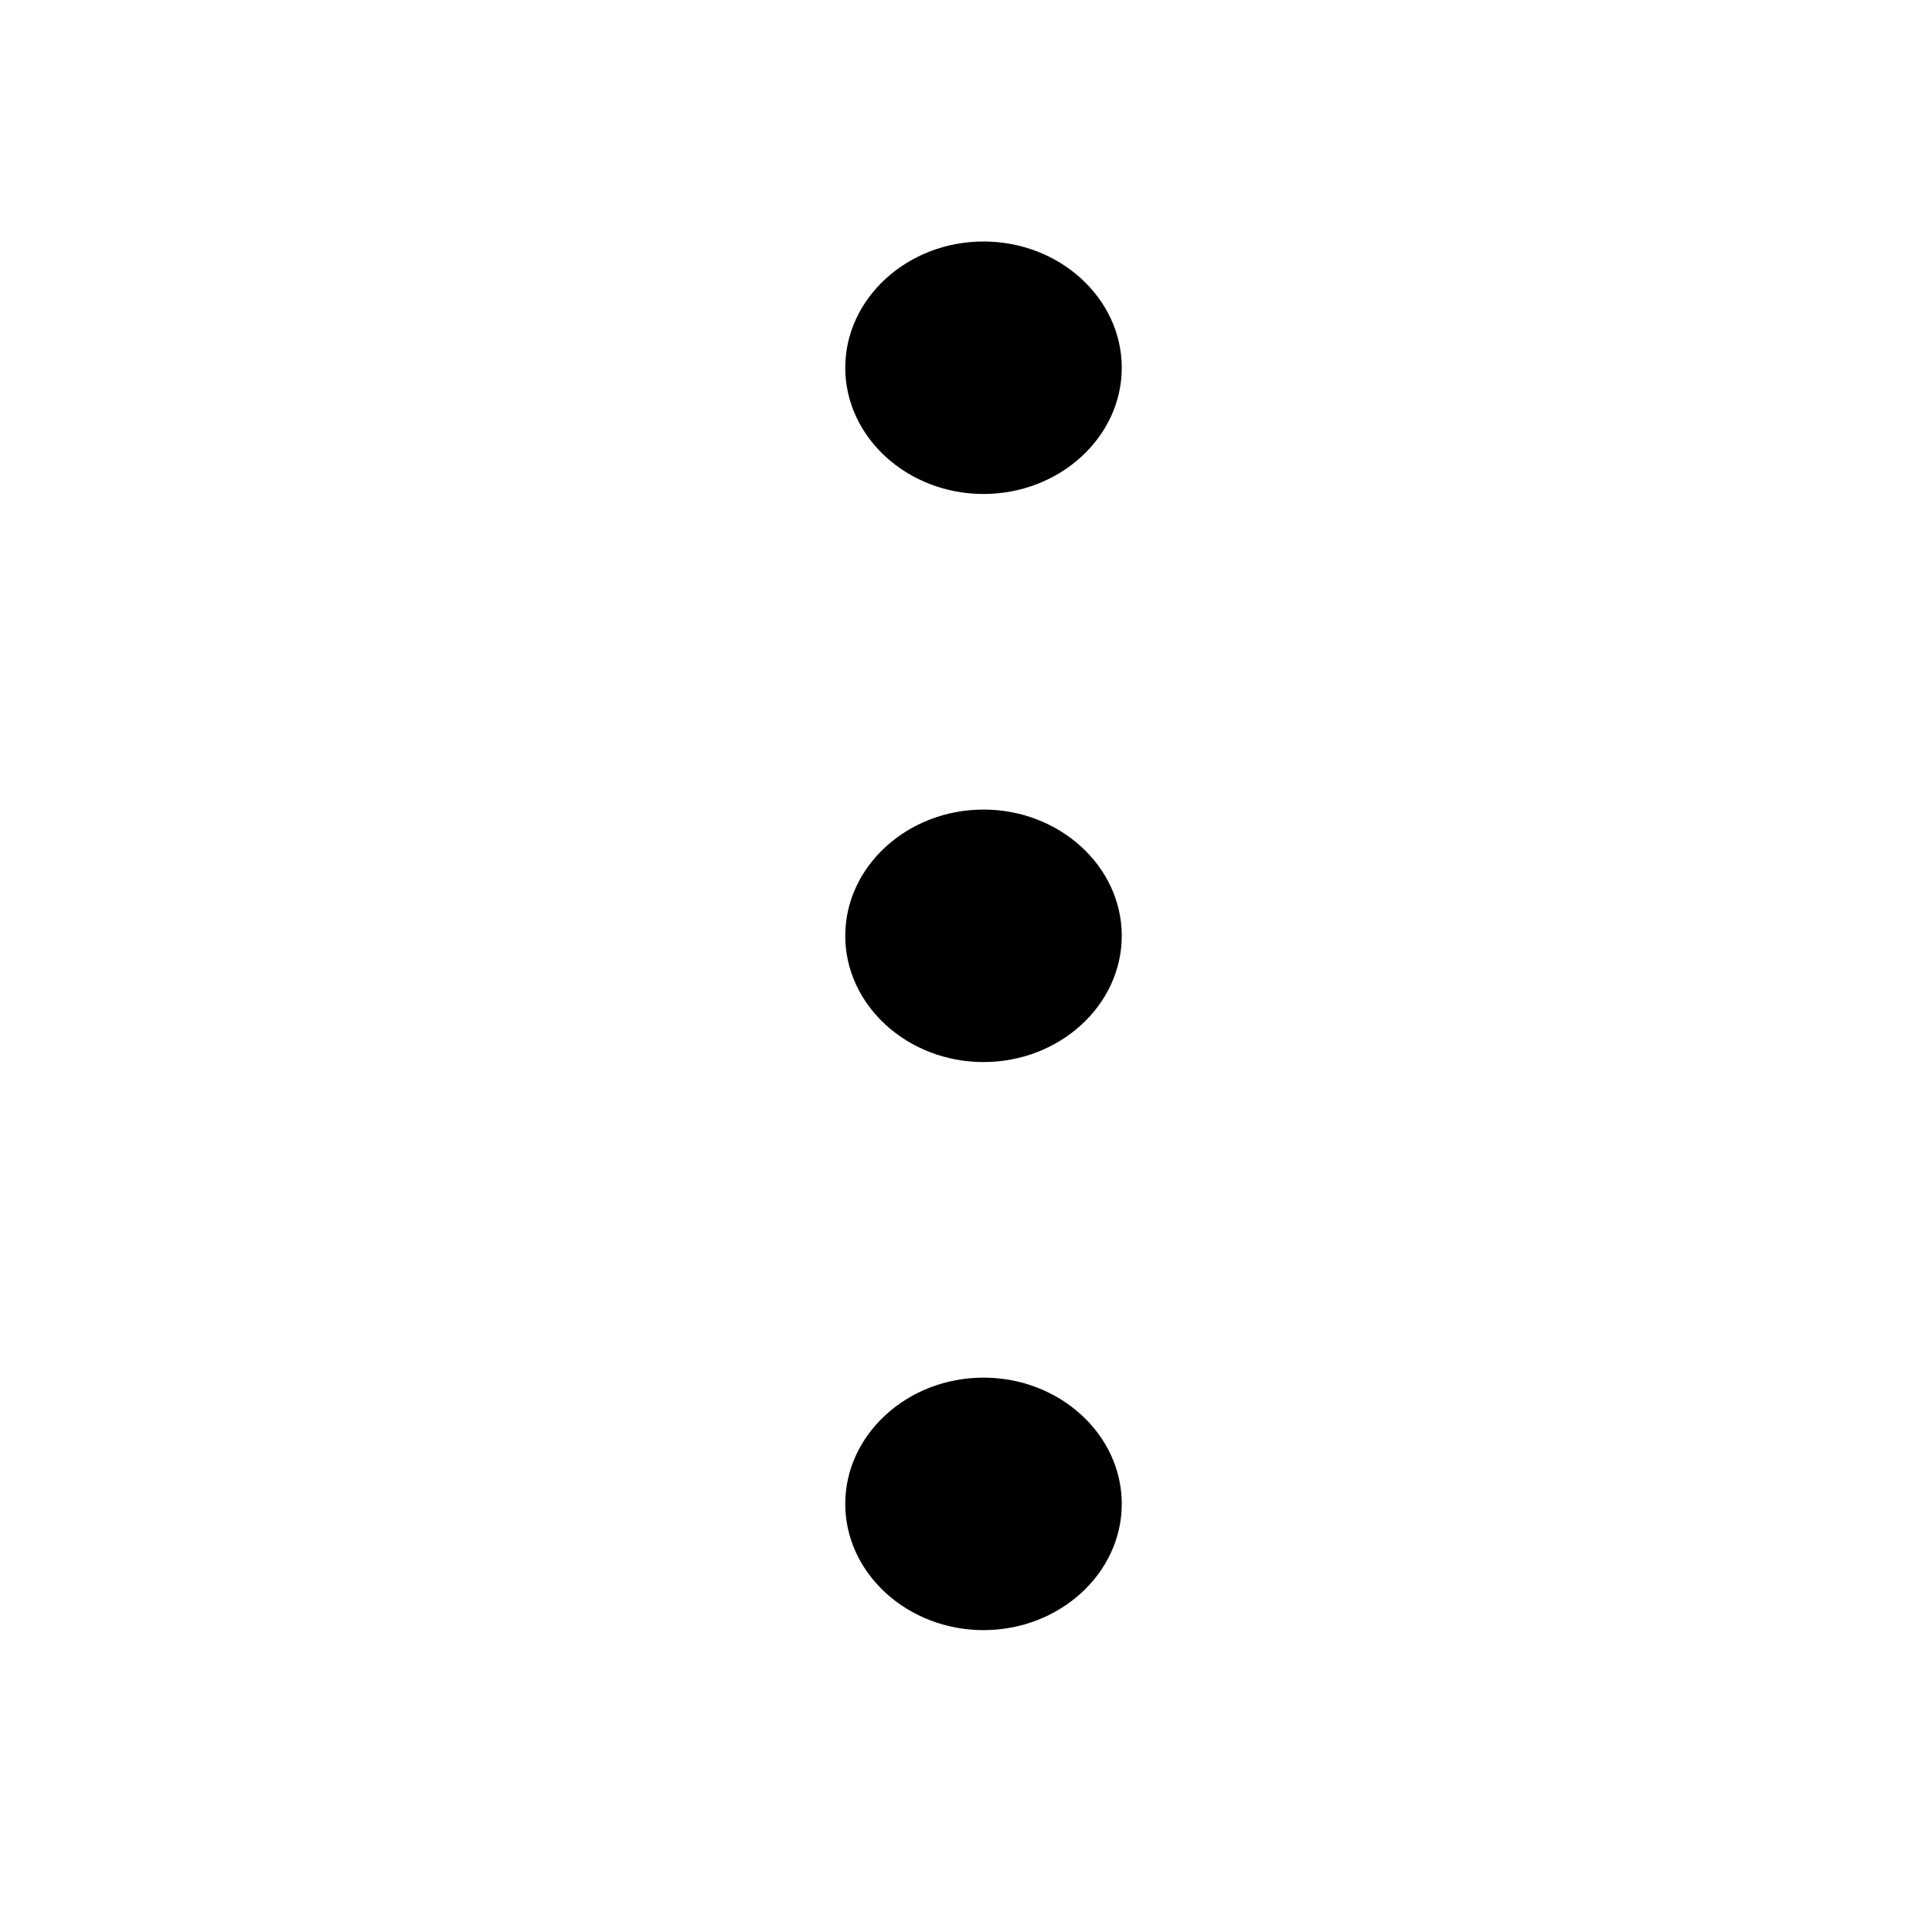
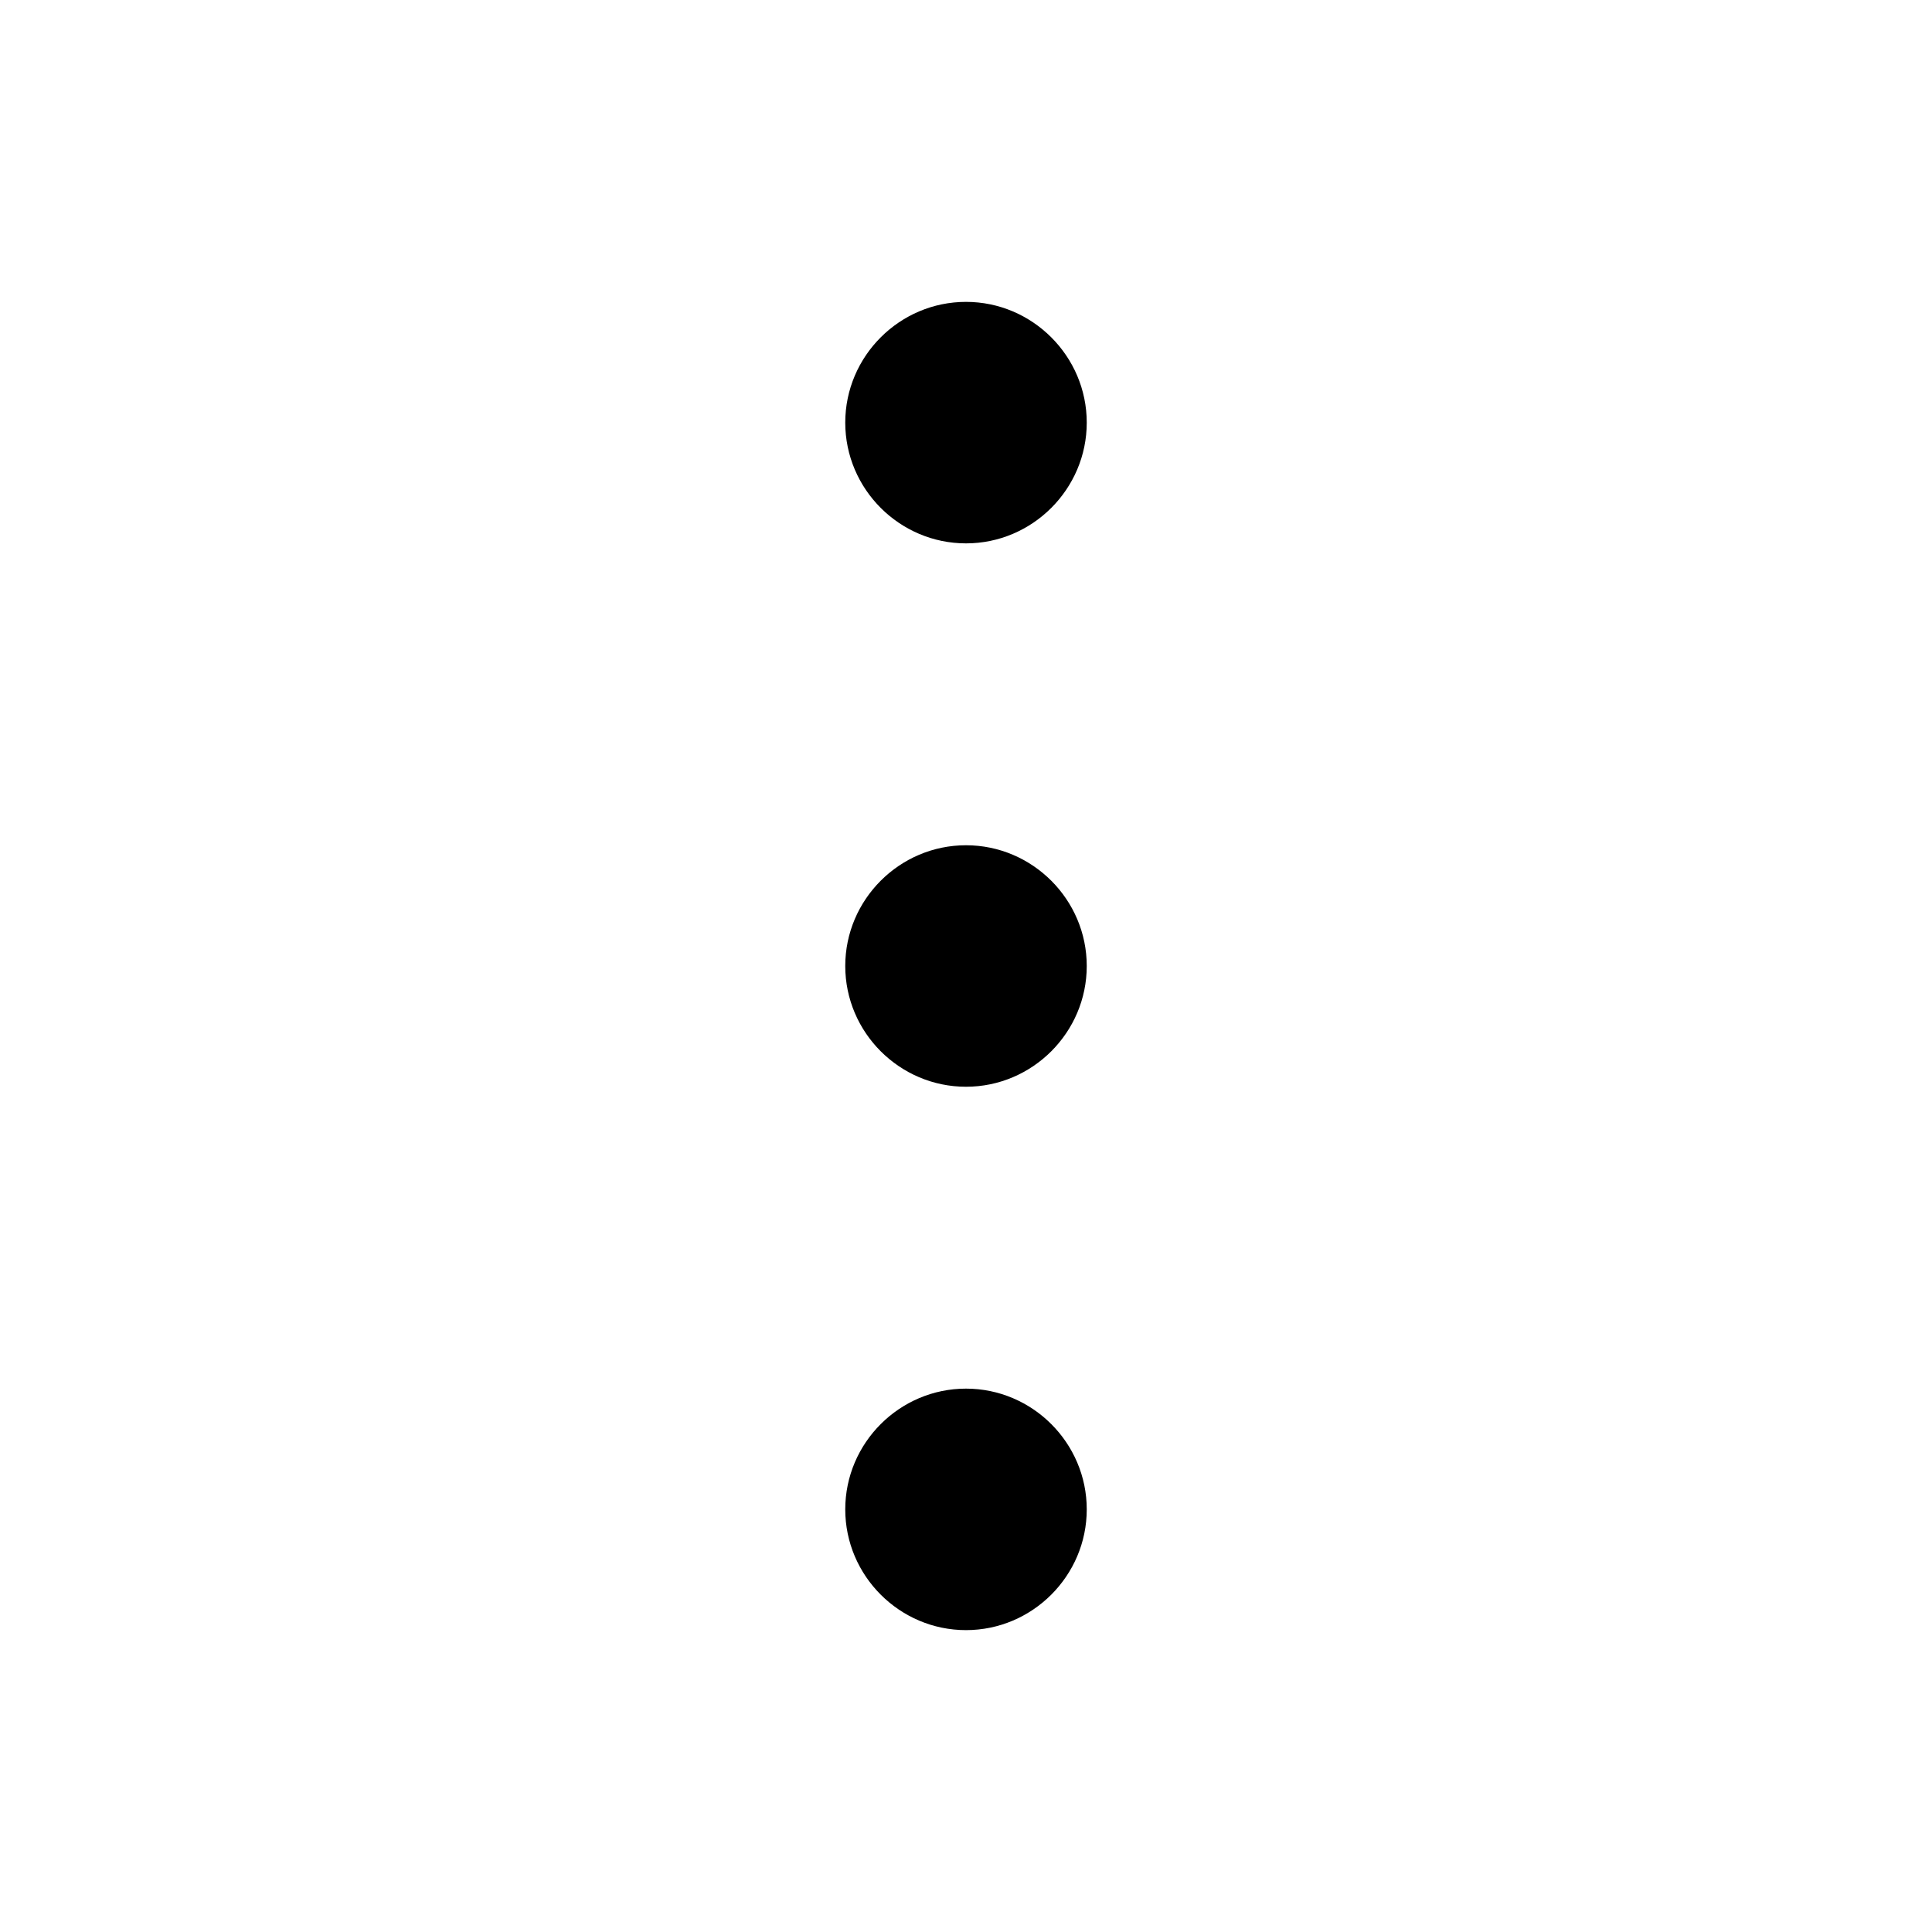
<svg xmlns="http://www.w3.org/2000/svg" width="32" height="32" viewBox="0 0 32 32">
-   <path d="M14 24.909C14 26.059 15.03 27 16.29 27C17.55 27 18.58 26.059 18.58 24.909C18.58 23.759 17.55 22.818 16.29 22.818C15.03 22.818 14 23.759 14 24.909ZM14 6.091C14 7.241 15.03 8.182 16.29 8.182C17.55 8.182 18.58 7.241 18.58 6.091C18.58 4.941 17.55 4 16.29 4C15.03 4 14 4.941 14 6.091ZM14 15.5C14 16.65 15.03 17.591 16.29 17.591C17.55 17.591 18.58 16.65 18.58 15.5C18.58 14.35 17.55 13.409 16.29 13.409C15.03 13.409 14 14.35 14 15.5Z" />
+   <path d="M14 25C14 26.1 14.9 27 16 27C17.1 27 18 26.1 18 25C18 23.9 17.1 23 16 23C14.9 23 14 23.9 14 25ZM14 7C14 8.1 14.9 9 16 9C17.1 9 18 8.1 18 7C18 5.9 17.1 5 16 5C14.9 5 14 5.9 14 7ZM14 16C14 17.1 14.9 18 16 18C17.1 18 18 17.1 18 16C18 14.9 17.1 14 16 14C14.9 14 14 14.9 14 16Z" />
</svg>
